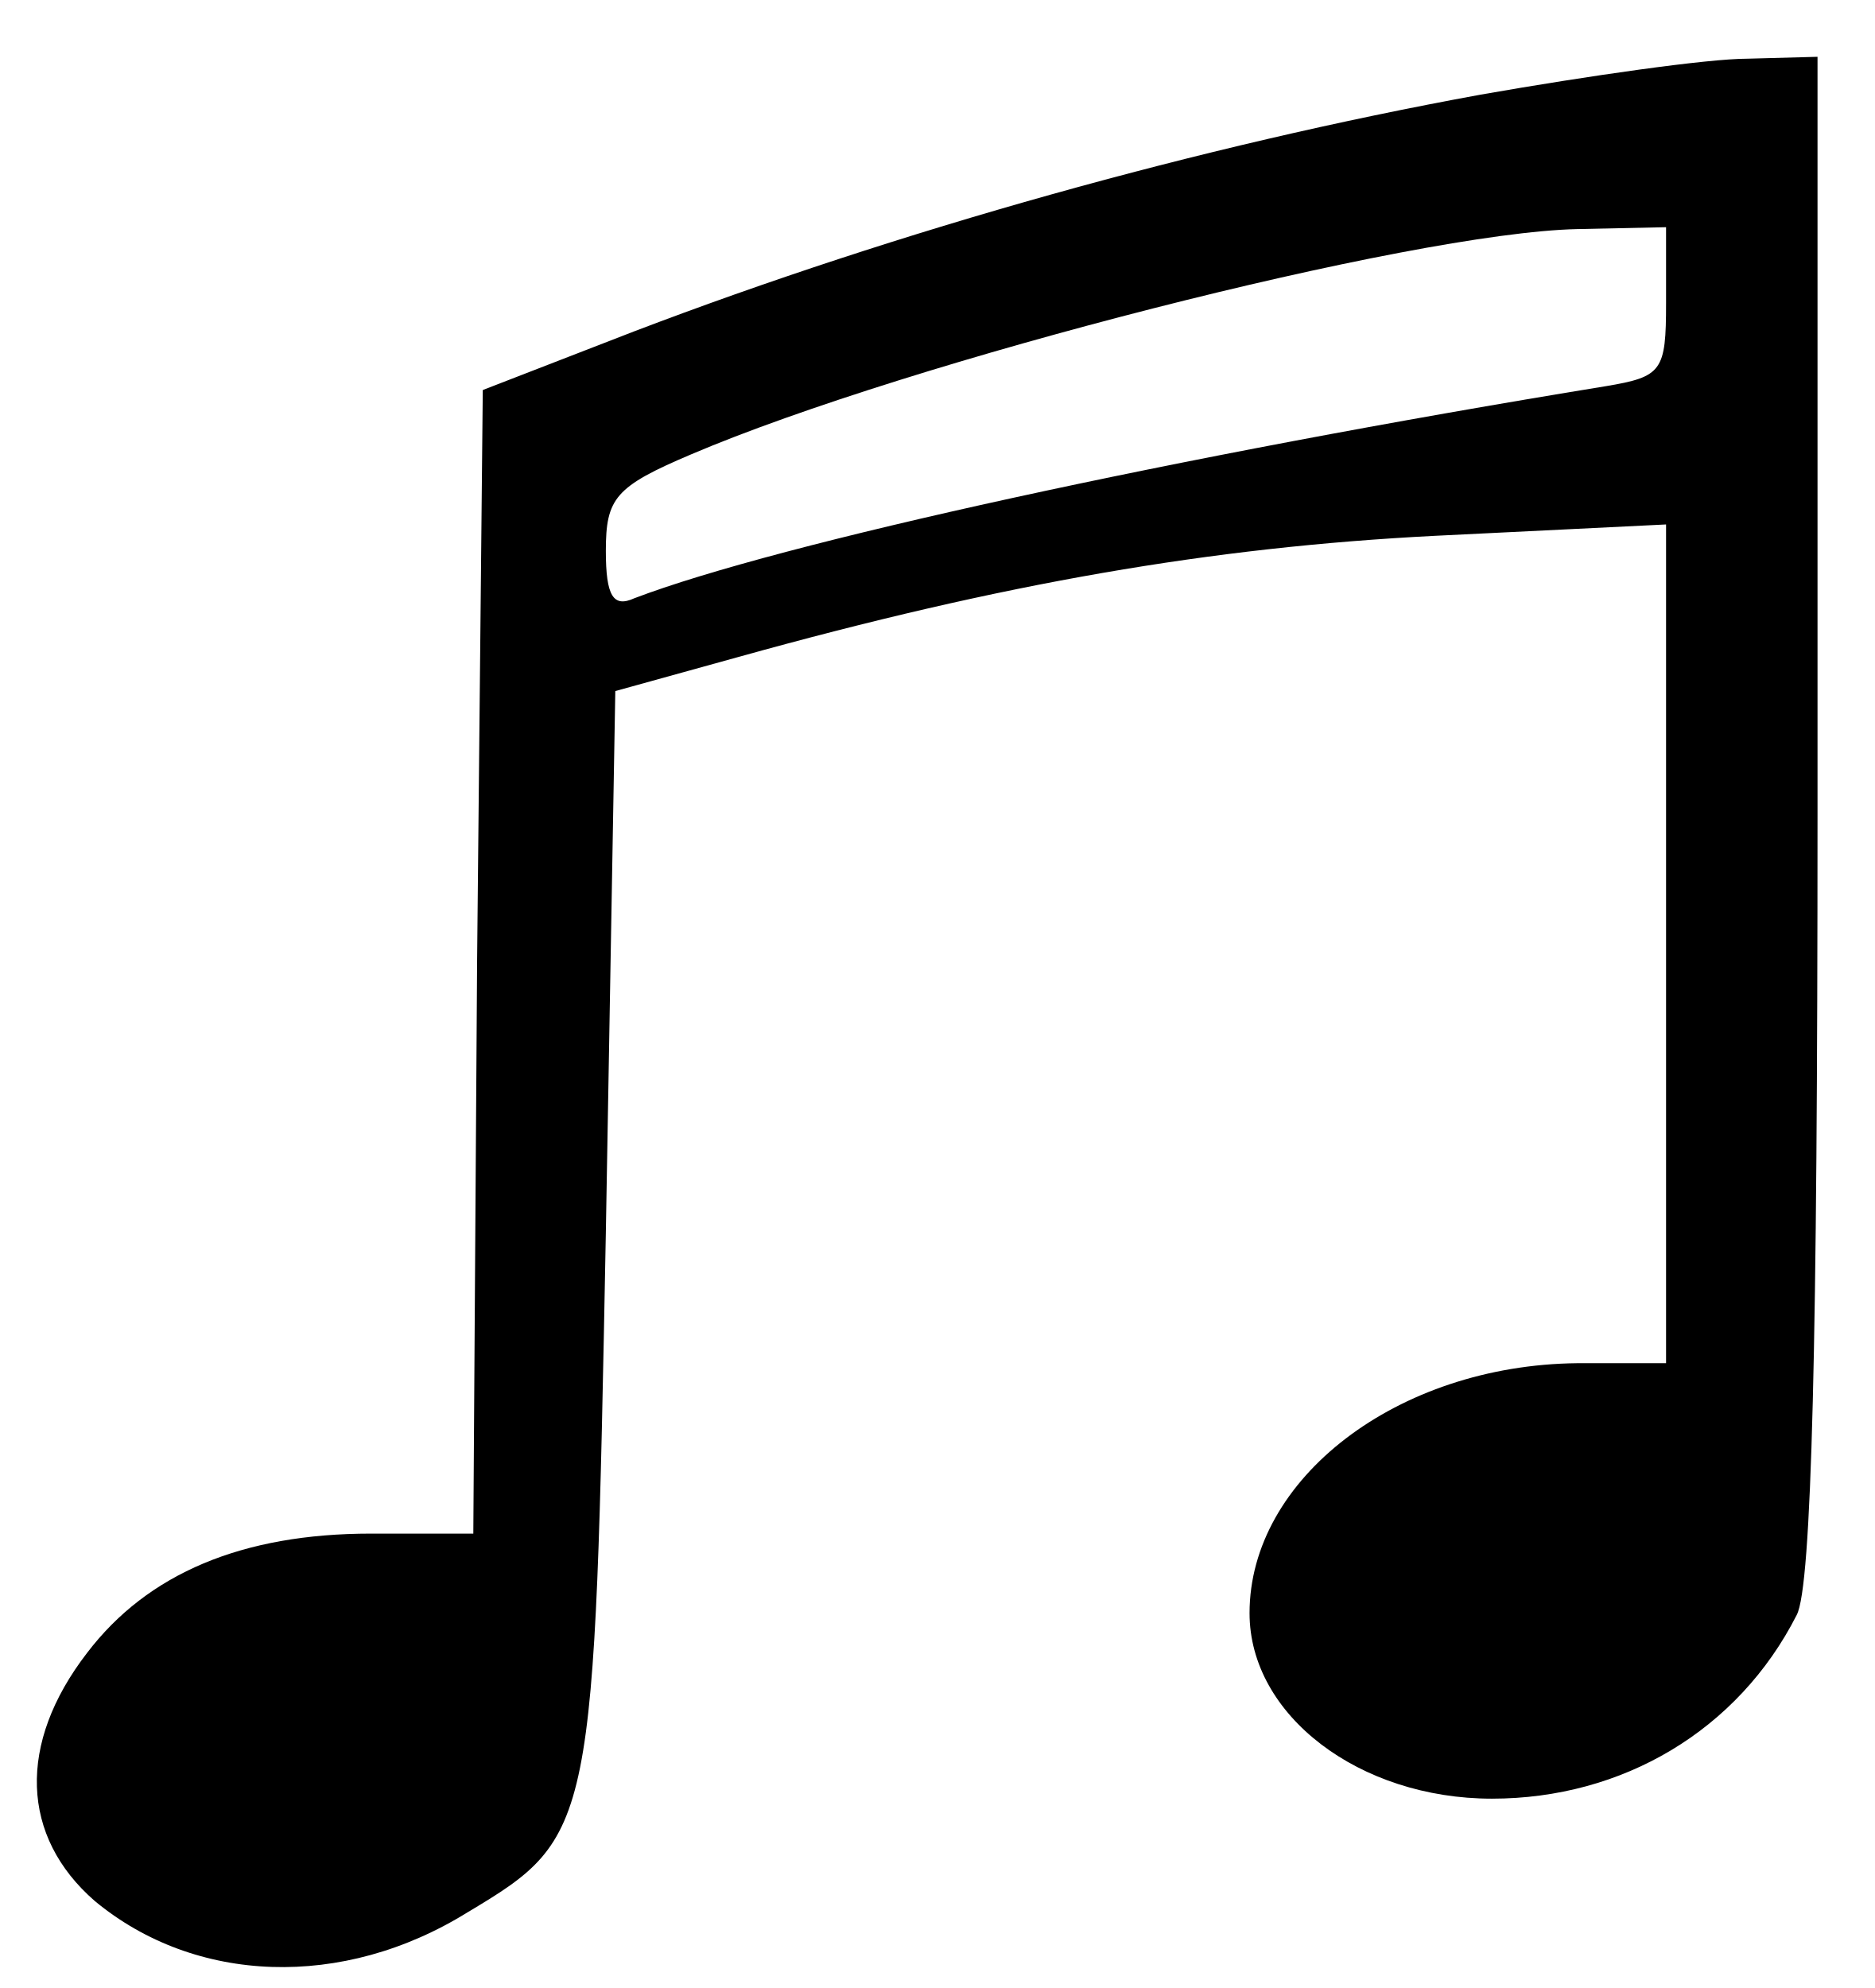
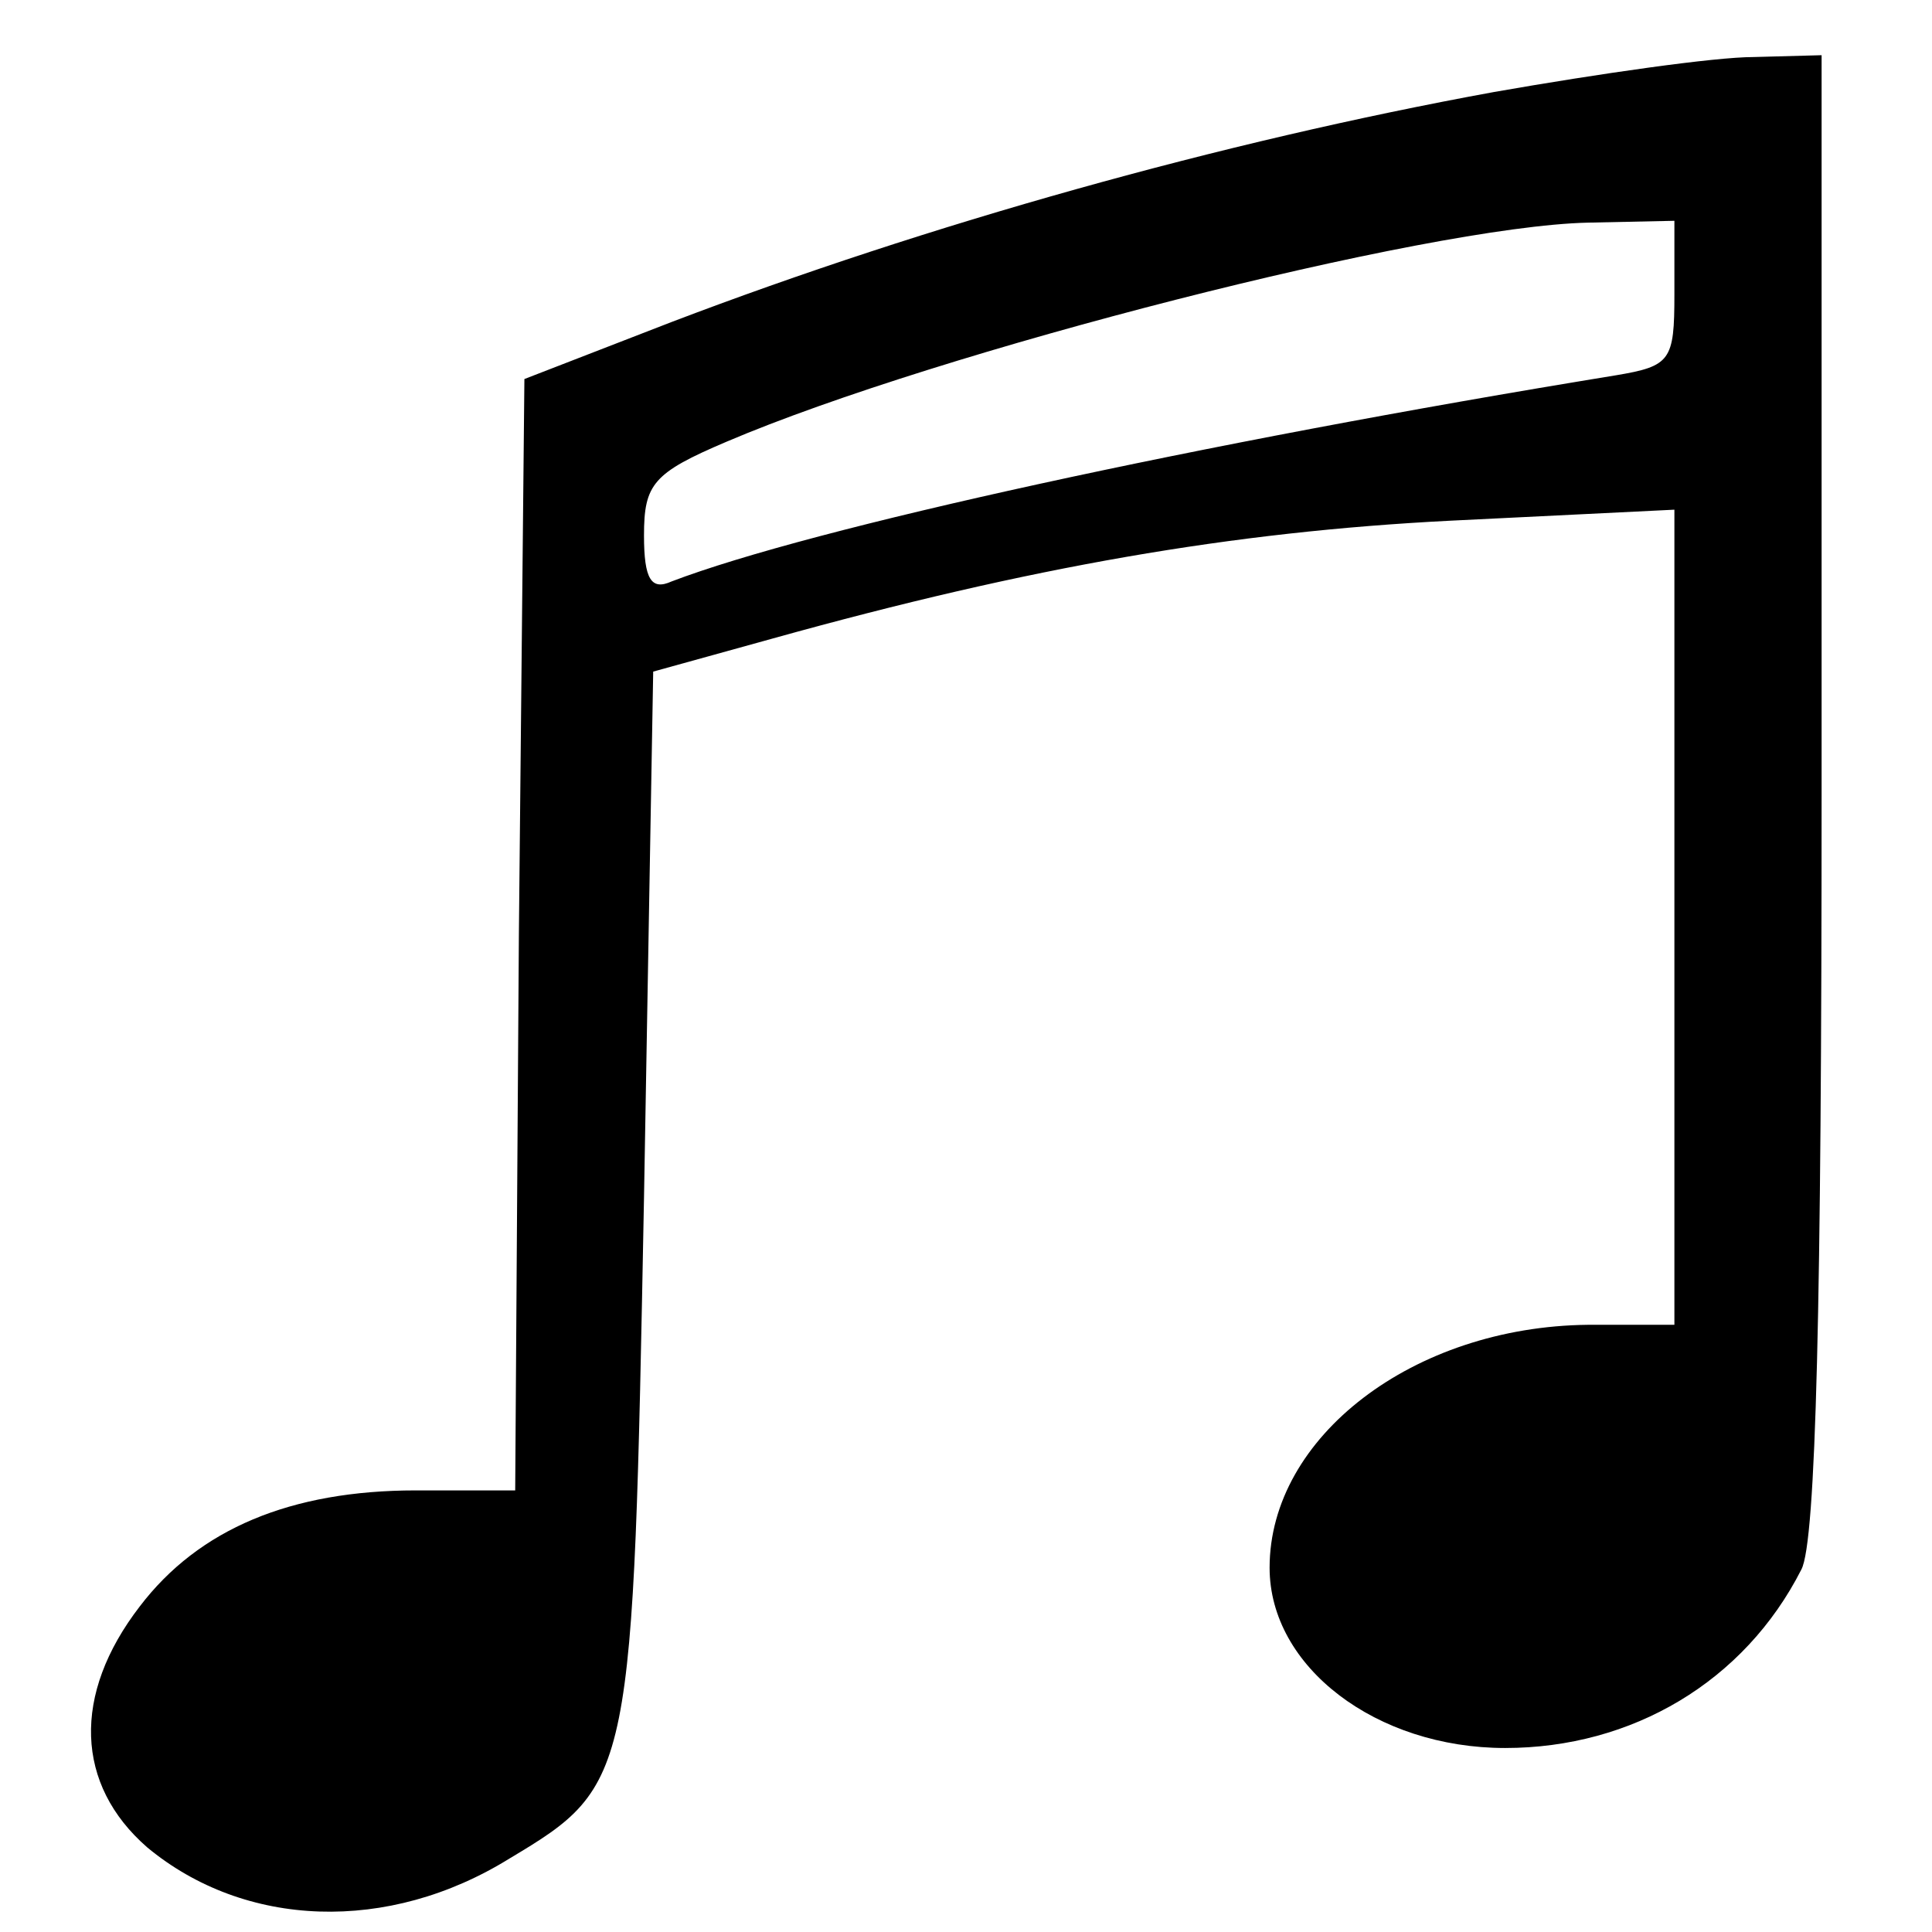
- <svg xmlns="http://www.w3.org/2000/svg" version="1.0" width="99pt" height="105pt" viewBox="0 0 99 105" preserveAspectRatio="xMidYMid meet">
+ <svg xmlns="http://www.w3.org/2000/svg" version="1.0" width="99px" height="99px" viewBox="0 0 99 105" preserveAspectRatio="xMidYMid meet">
  <g transform="translate(0,105) scale(0.1,-0.1)" fill="#000000" stroke="none">
    <path d="M782 1000 c-148 -27 -308 -72 -447 -125 l-80 -31 -3 -302 -2 -302 -54 0 c-68 0 -118 -21 -150 -63 -37 -48 -35 -97 4 -131 53 -44 131 -47 197 -6 67 40 67 44 73 359 l5 286 65 18 c140 39 250 58 368 64 l122 6 0 -221 0 -222 -47 0 c-95 -1 -173 -61 -173 -132 0 -54 58 -98 128 -98 69 0 130 36 161 97 8 15 11 145 11 422 l0 401 -37 -1 c-21 0 -84 -9 -141 -19z m98 -110 c0 -36 -2 -39 -32 -44 -227 -37 -437 -83 -513 -112 -11 -5 -15 1 -15 25 0 28 5 34 45 51 115 49 380 117 468 119 l47 1 0 -40z" />
  </g>
</svg>
